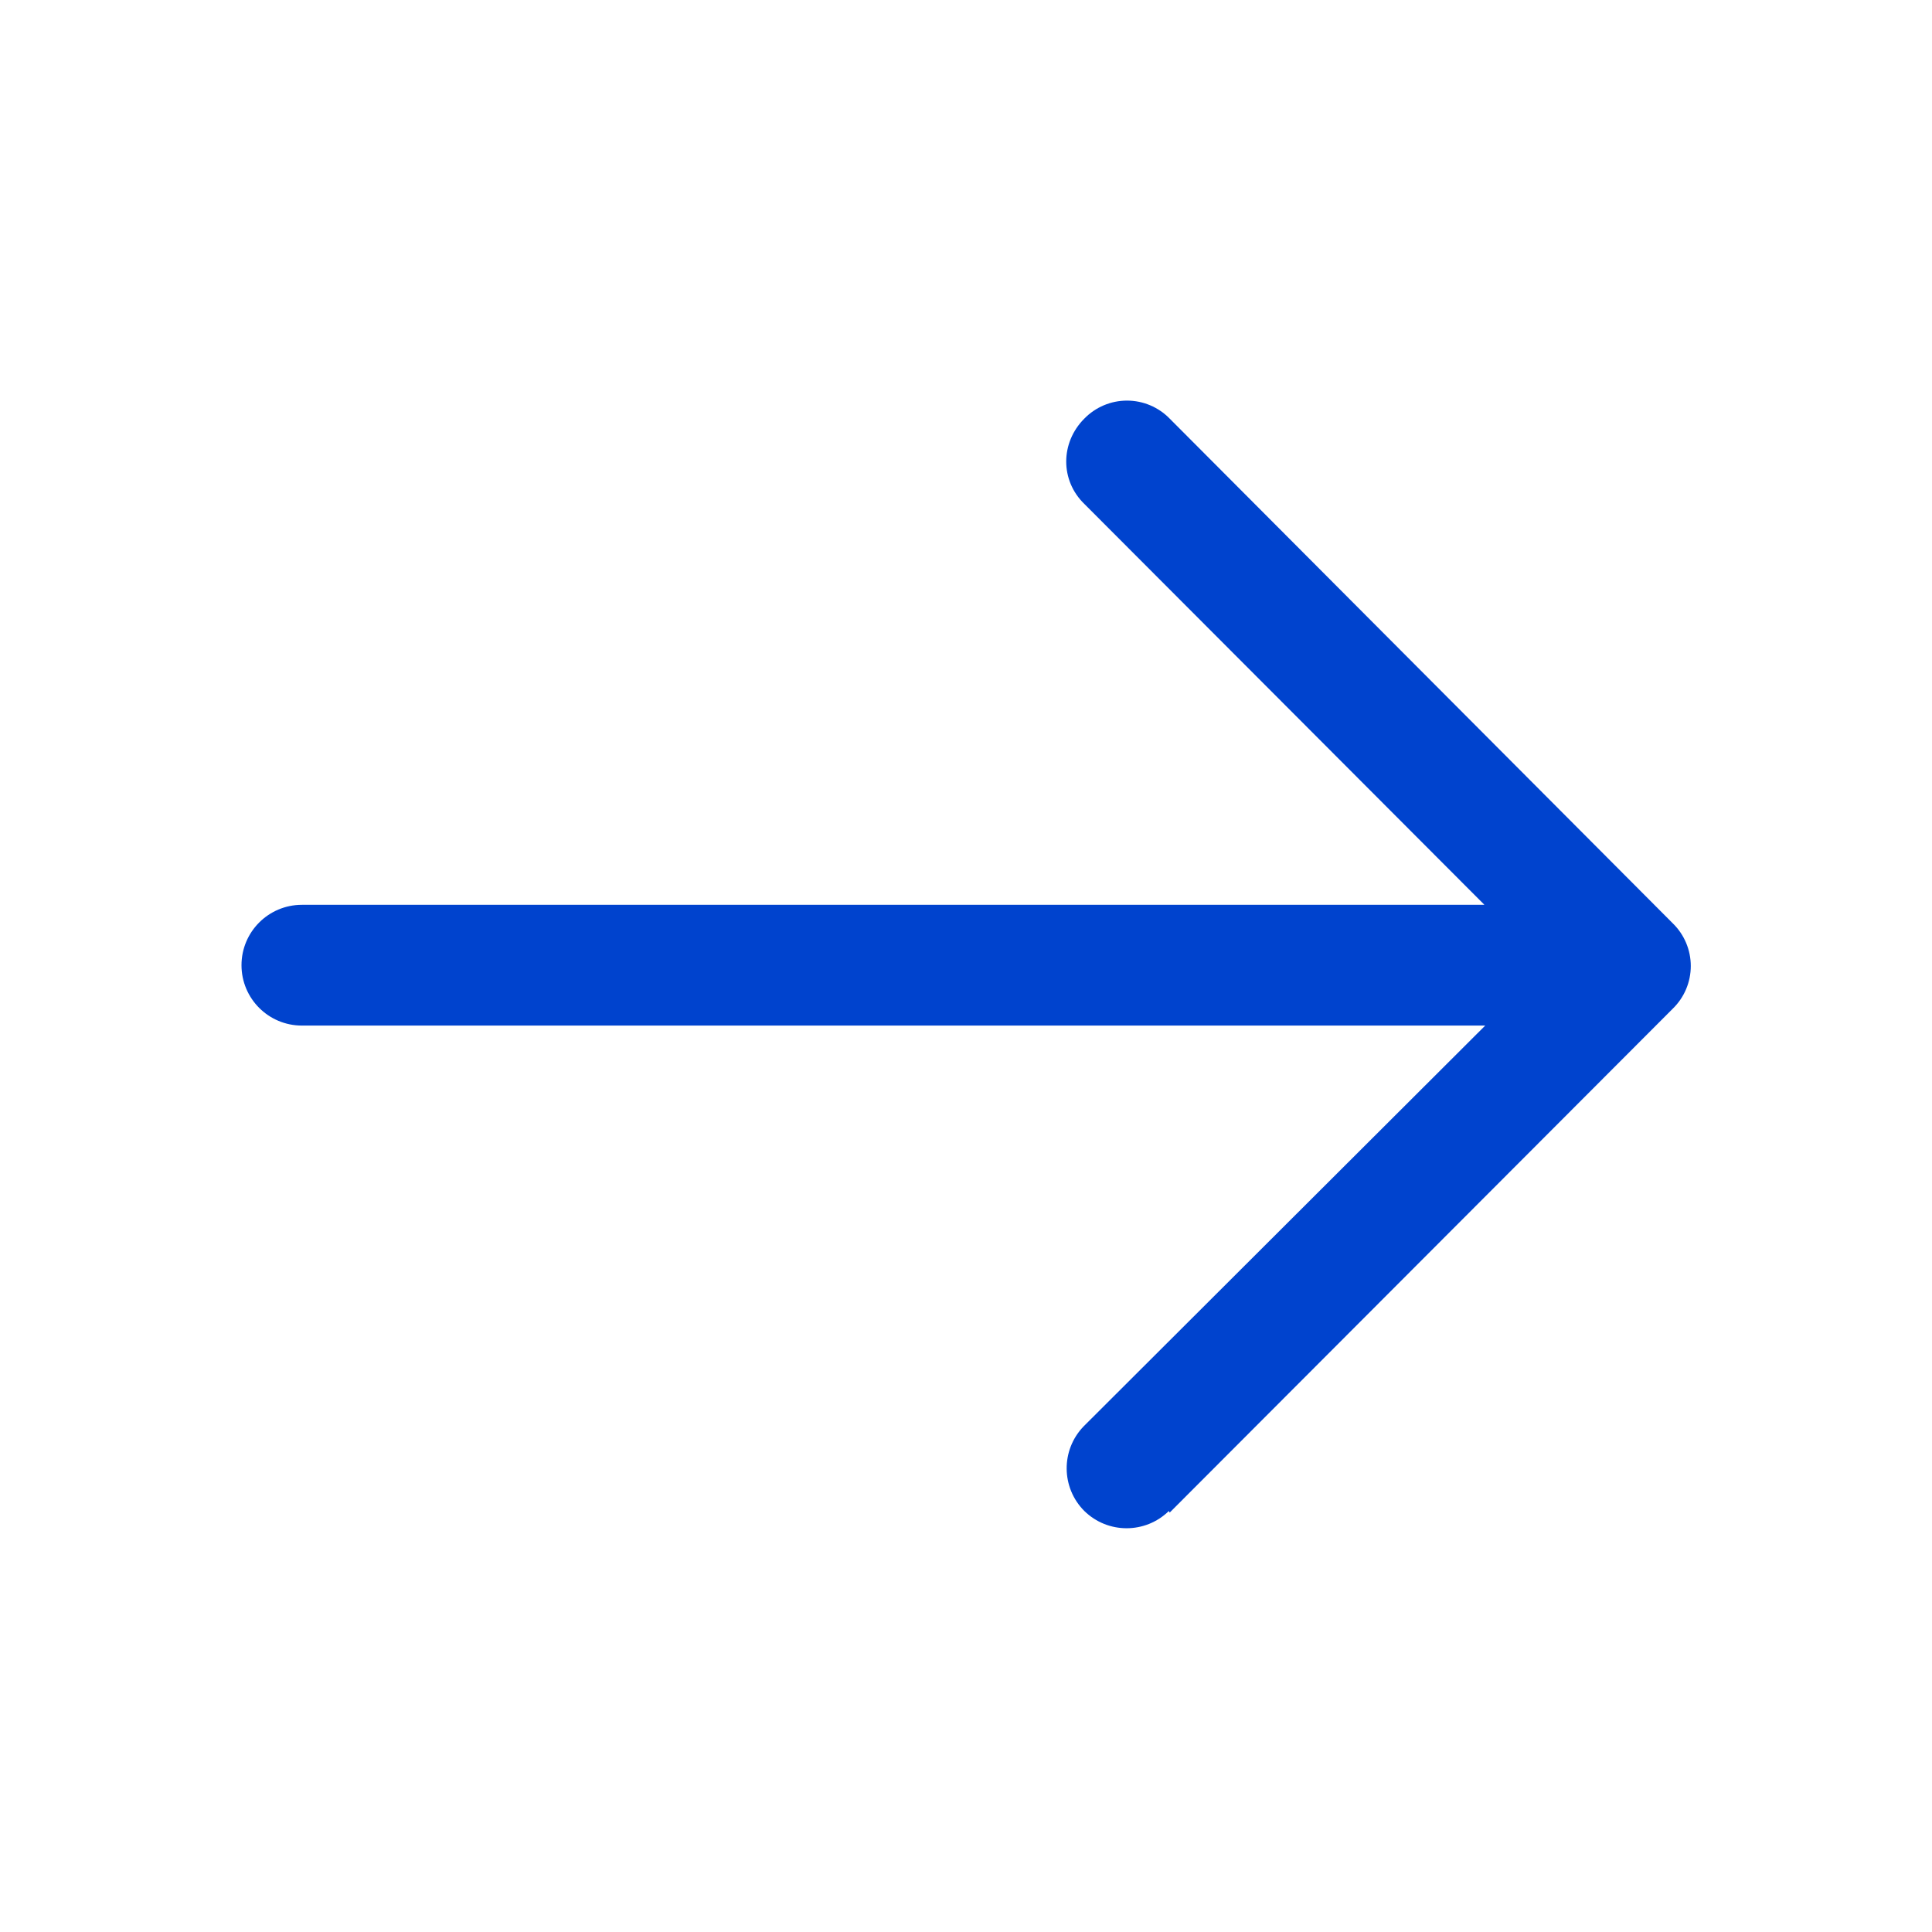
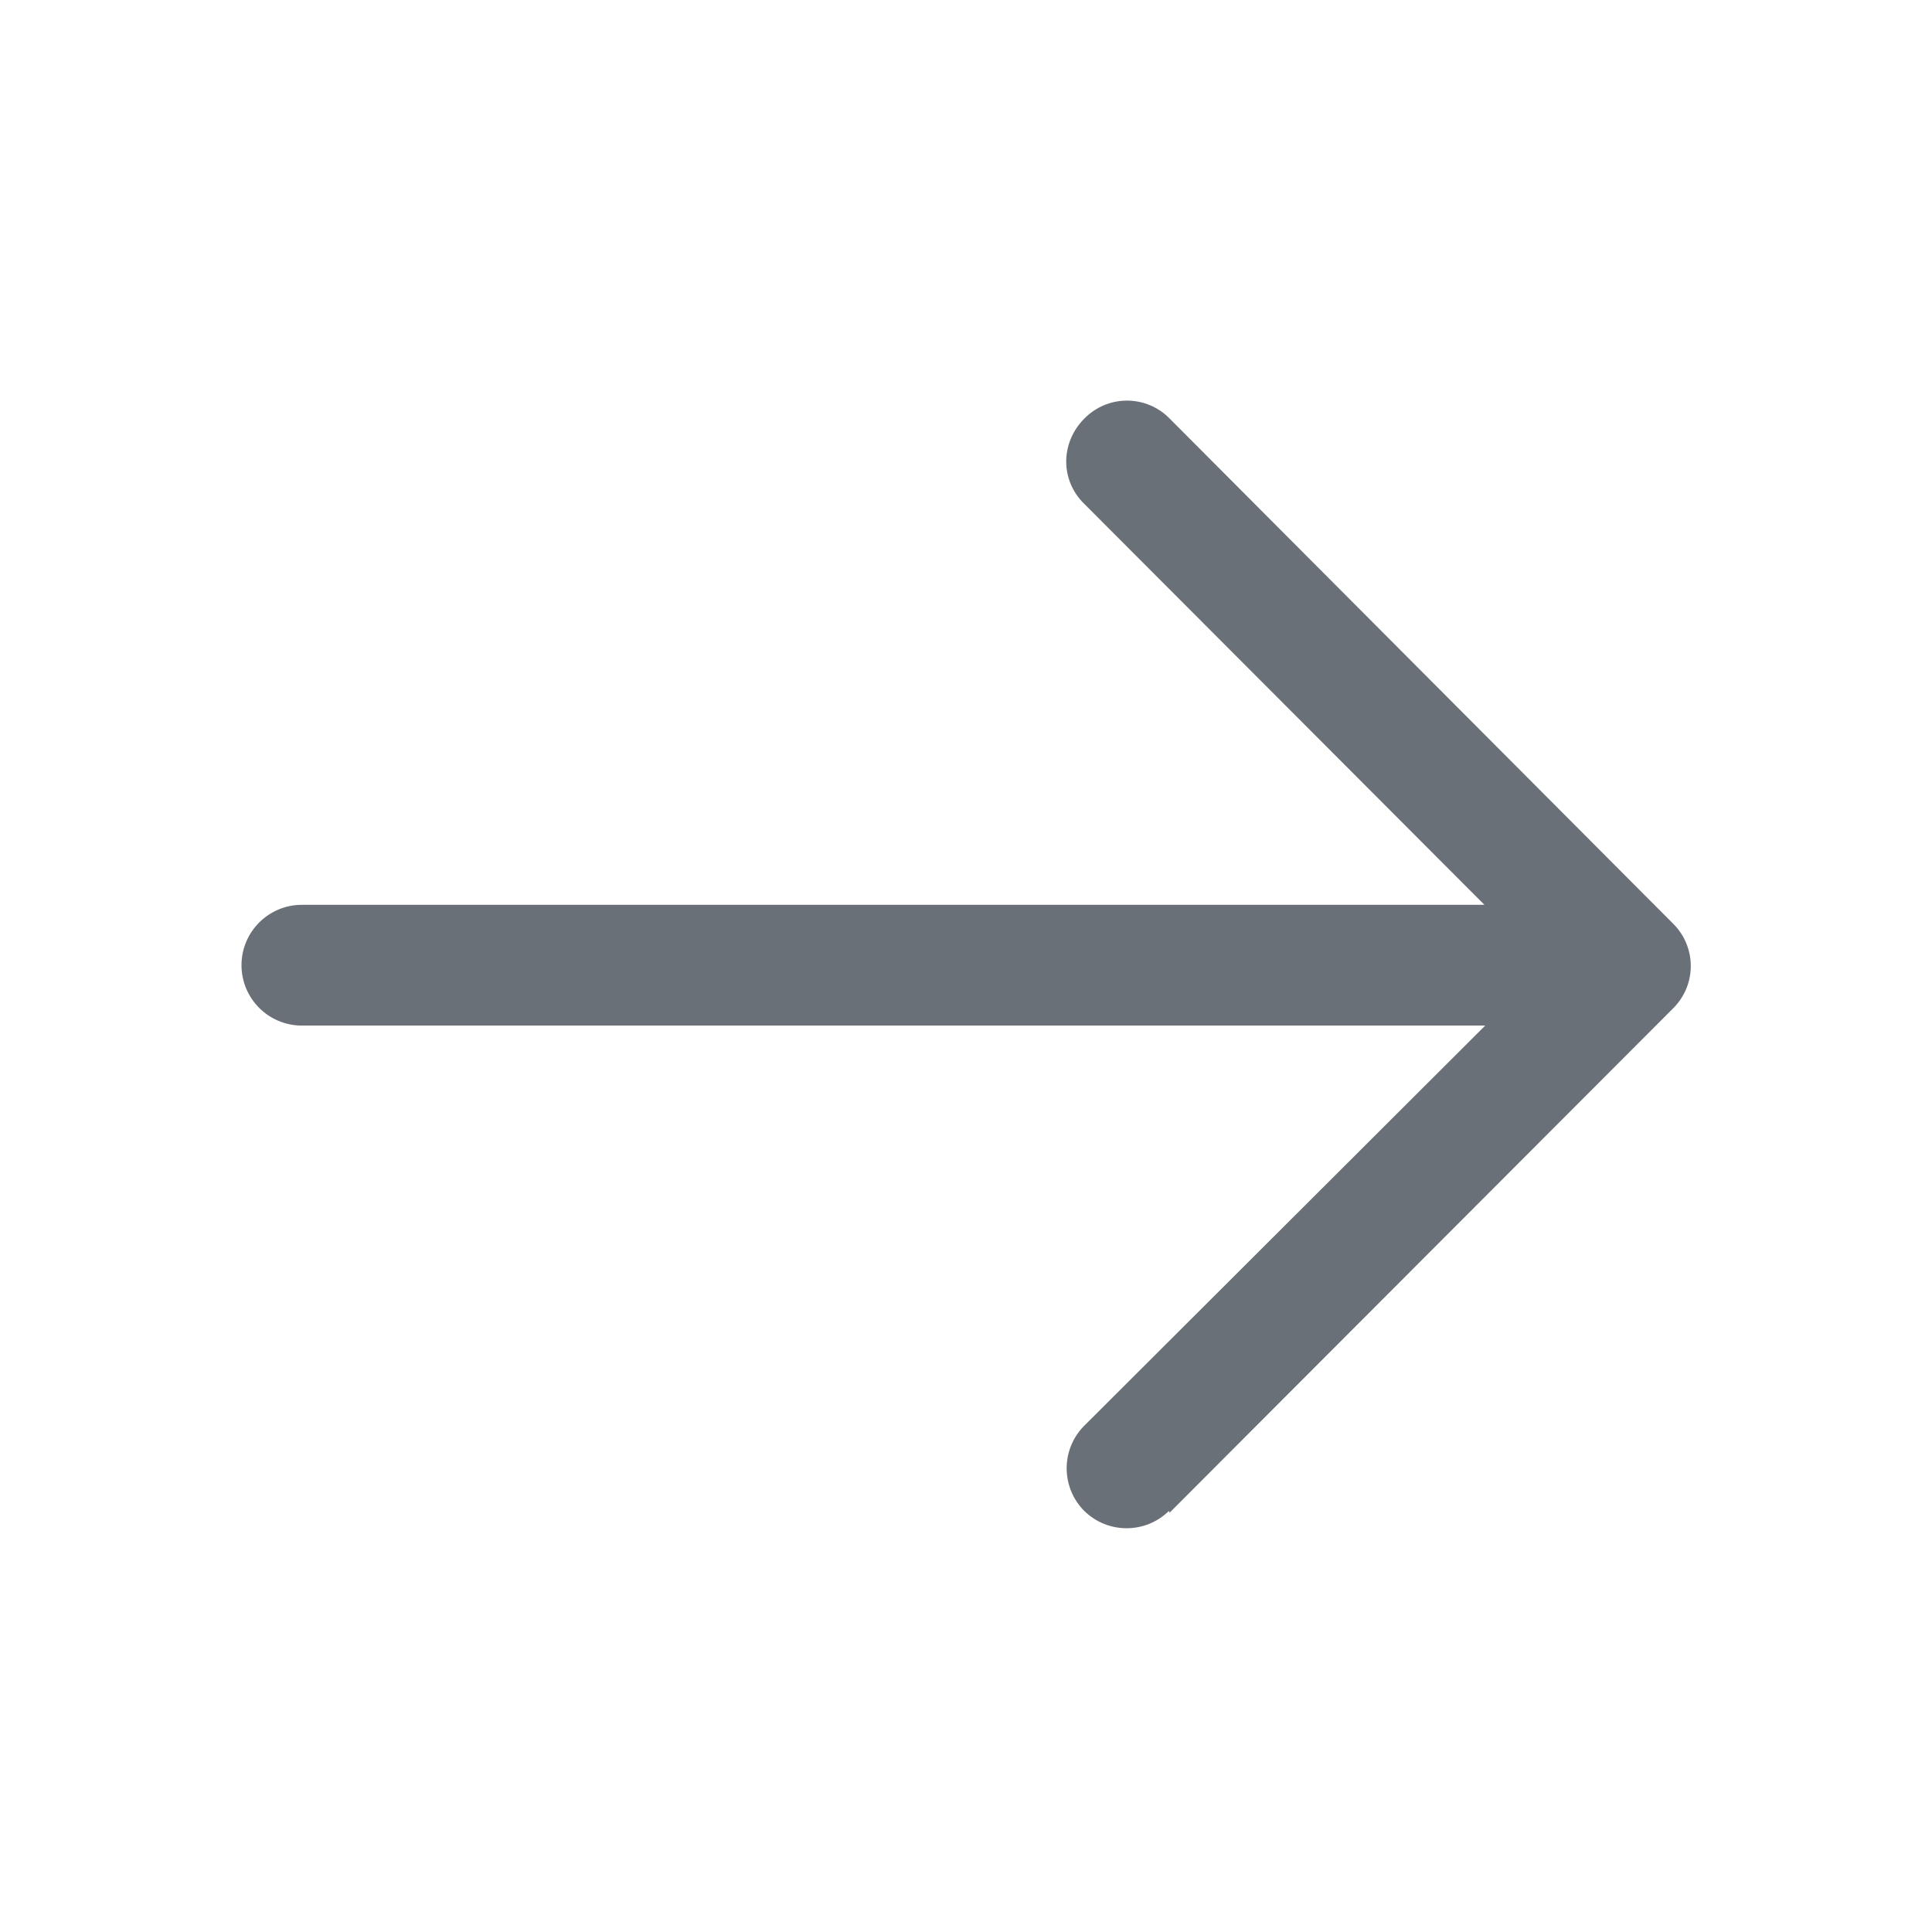
<svg xmlns="http://www.w3.org/2000/svg" width="24" height="24" viewBox="0 0 24 24" fill="none">
-   <path d="m14.53 18.79 6.25-6.26a.74.74 0 0 0 0-1.06L14.53 5.2a.74.74 0 0 0-1.06 0c-.3.3-.3.77 0 1.06l4.97 4.98H3.75a.75.75 0 0 0 0 1.5h14.7l-4.99 4.98a.75.75 0 0 0 .01 1.05.75.75 0 0 0 1.05 0Z" fill="#0043ce" />
+   <path d="m14.53 18.79 6.25-6.26a.74.74 0 0 0 0-1.06L14.53 5.2a.74.74 0 0 0-1.06 0c-.3.3-.3.77 0 1.06l4.97 4.98H3.75a.75.75 0 0 0 0 1.5h14.7l-4.99 4.98a.75.75 0 0 0 .01 1.05.75.75 0 0 0 1.05 0Z" fill="#697077" />
</svg>
